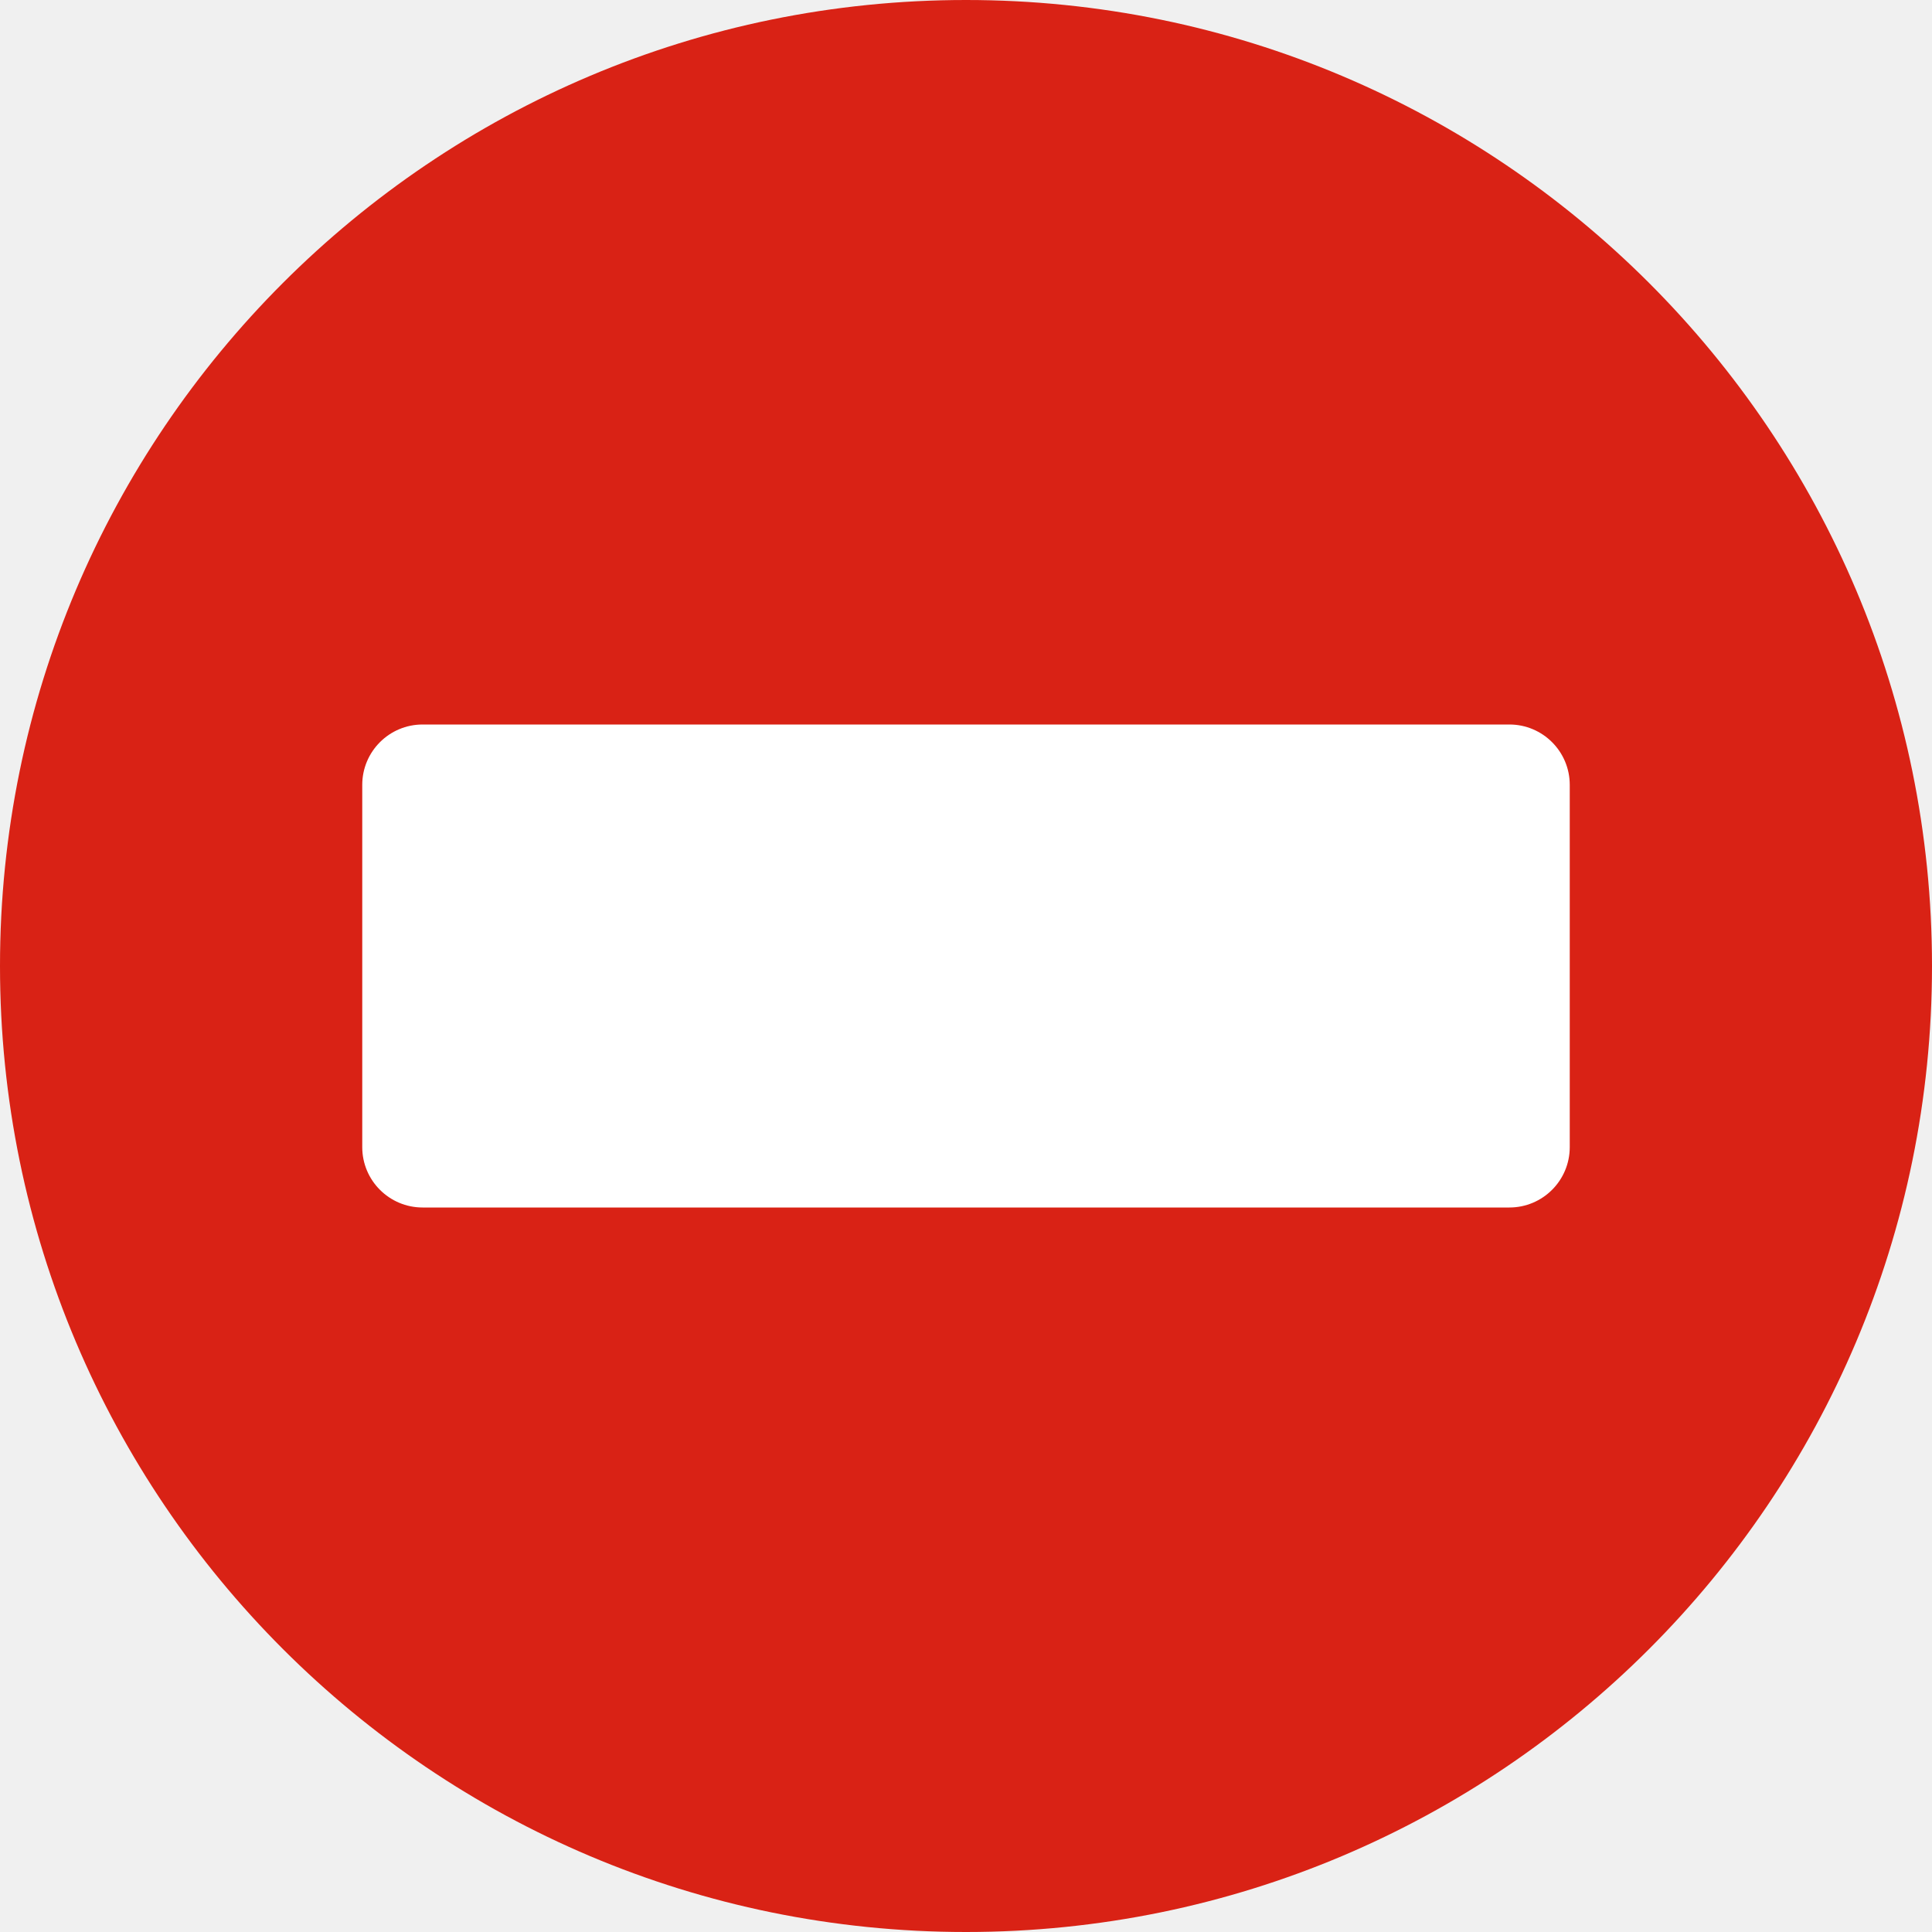
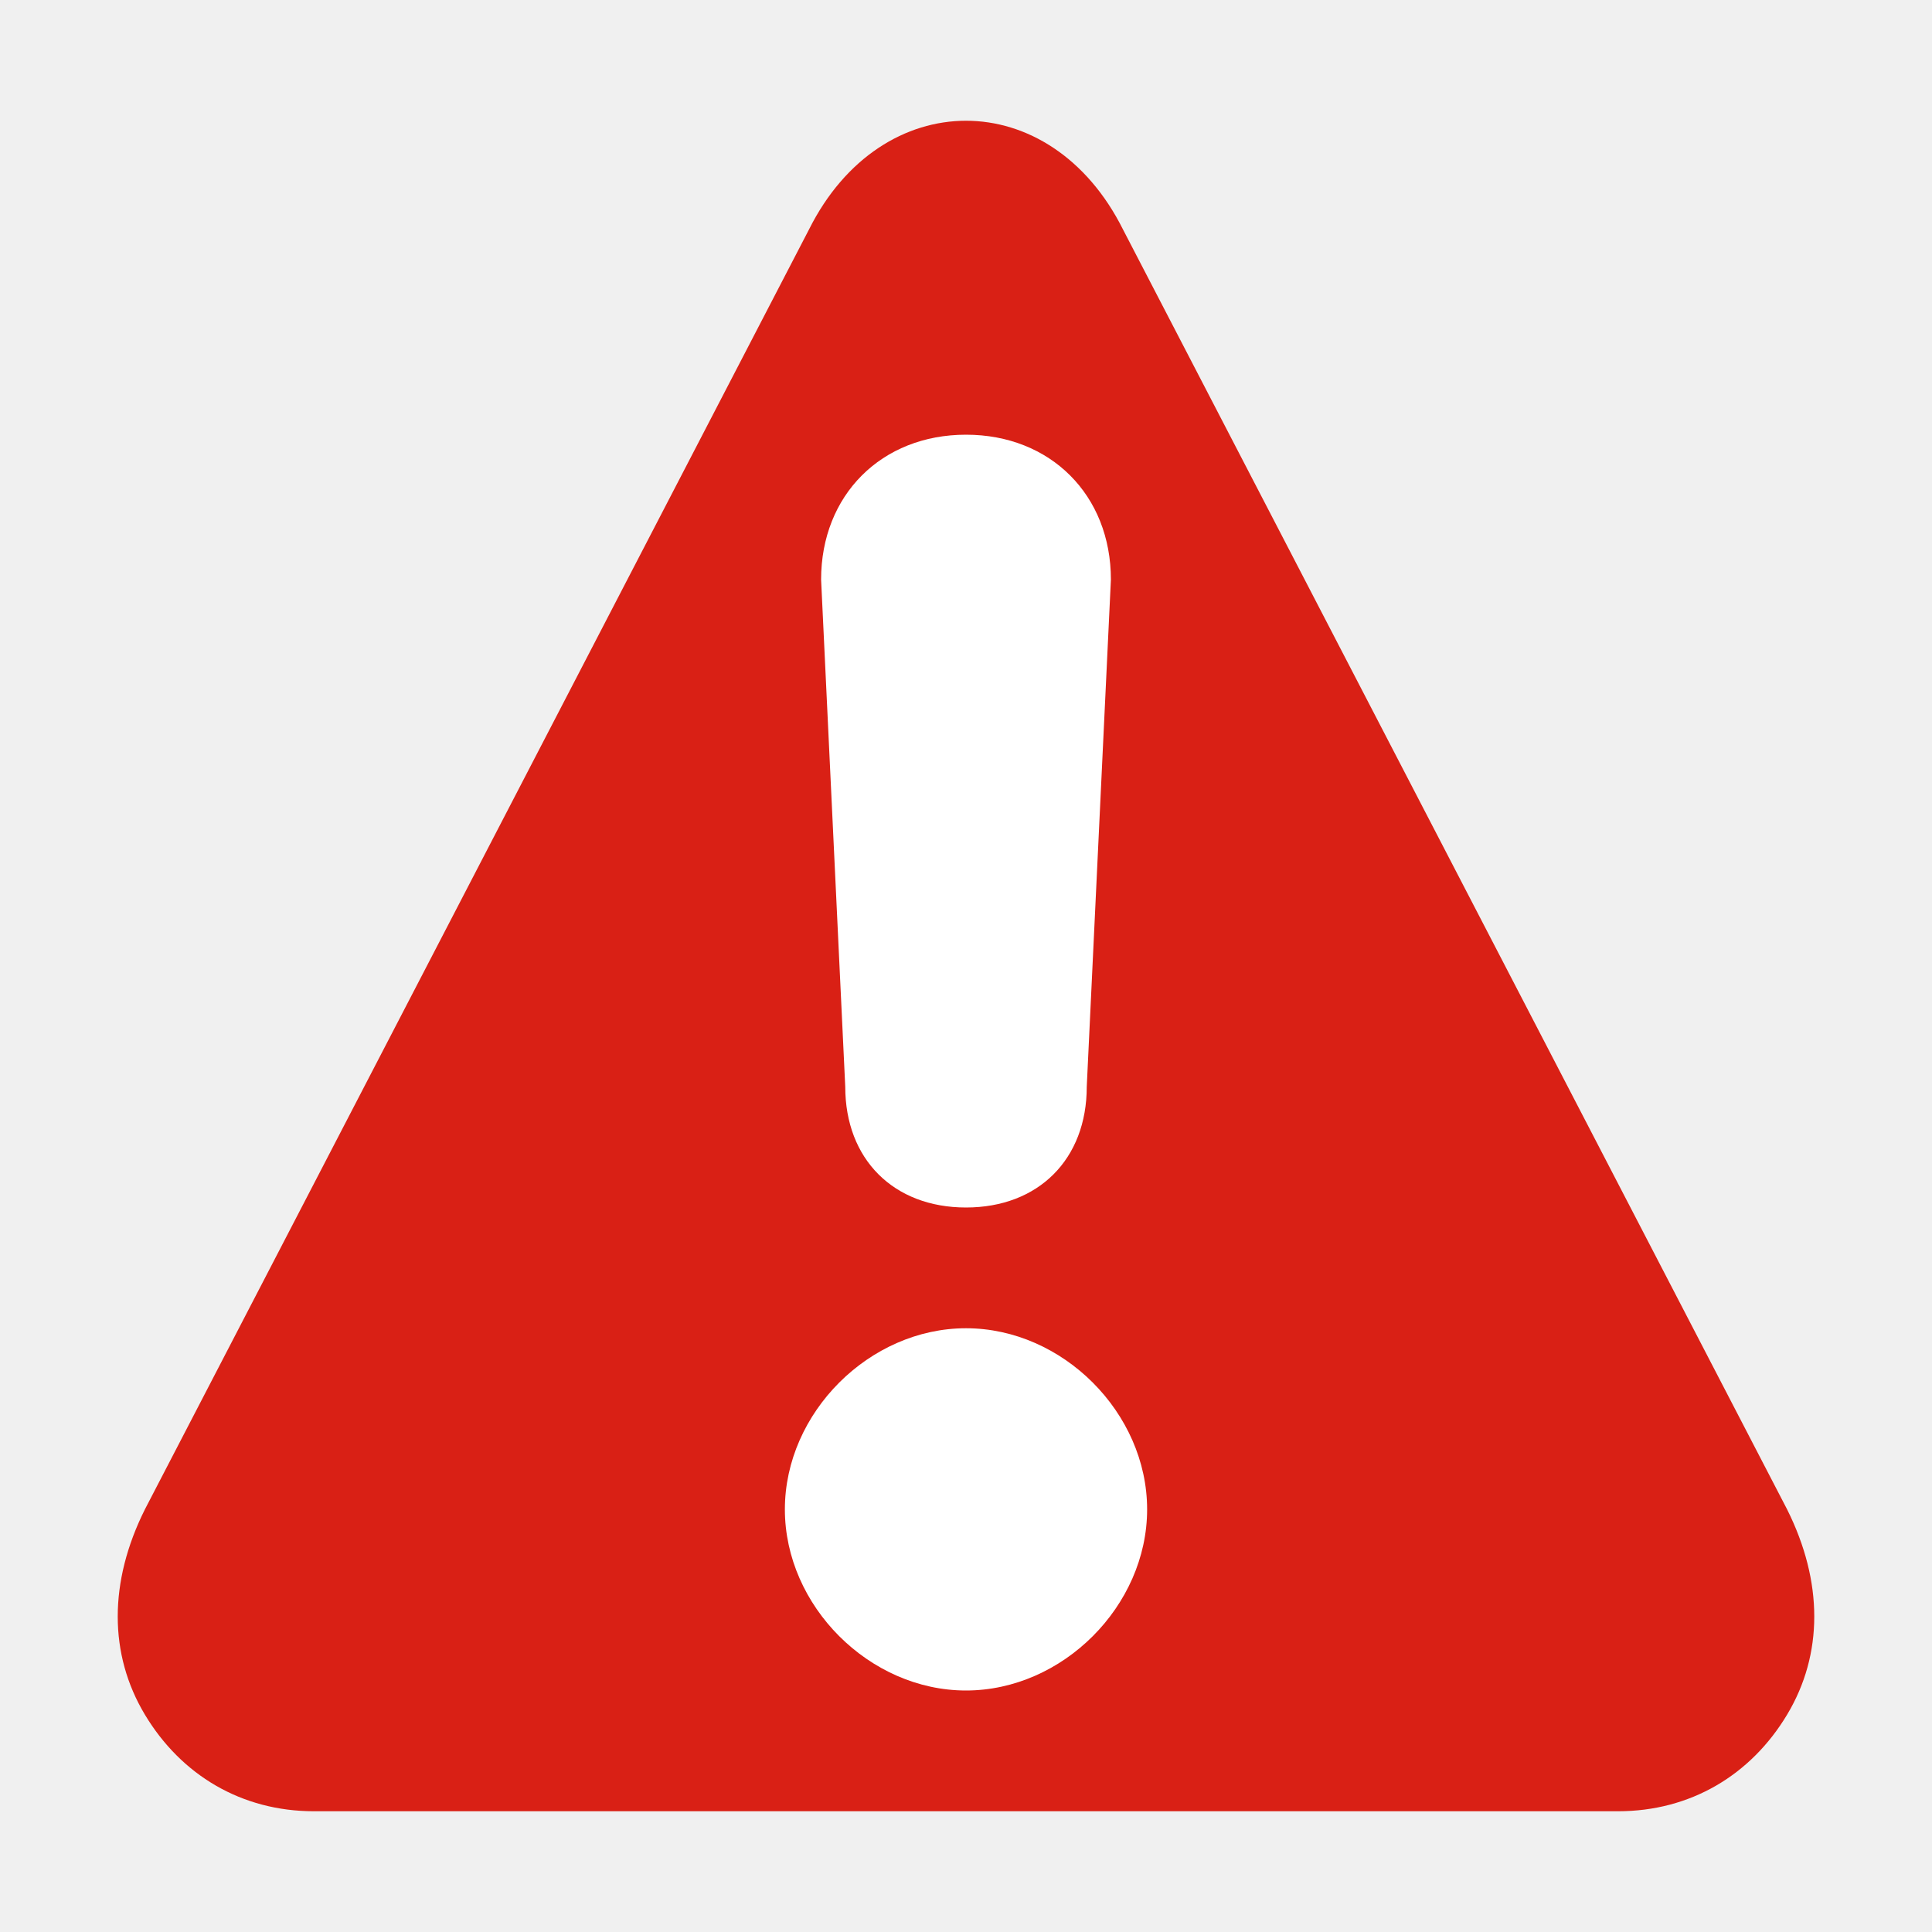
- <svg xmlns="http://www.w3.org/2000/svg" width="16" height="16" viewBox="0 0 16 16">
-   <style>
-     circle {
-       fill: #D92215;
-     }
-     rect {
-       fill: #fff;
-     }
-   </style>
-   <circle cx="8" cy="8" r="8" />
-   <rect x="3" y="6" width="10" height="4" rx=".5" ry=".5" />
+ <svg xmlns="http://www.w3.org/2000/svg" version="1.1" id="Layer_1" x="0px" y="0px" viewBox="0 0 16 16" style="enable-background:new 0 0 16 16;" xml:space="preserve">
+   <g id="Layer_1_1_">
+     <path fill="#d92015" d="M14.8,12.5L9.3,1.9C9,1.3,8.5,1,8,1S7,1.3,6.7,1.9L1.2,12.5c-0.3,0.6-0.3,1.2,0,1.7S2,15,2.6,15h10.8   c0.6,0,1.1-0.3,1.4-0.8C15.1,13.7,15.1,13.1,14.8,12.5z" />
+     <path fill="#fff" d="M8,11c-0.8,0-1.5,0.7-1.5,1.5S7.2,14,8,14s1.5-0.7,1.5-1.5S8.8,11,8,11z M8,10L8,10c0.6,0,1-0.4,1-1l0.2-4.2   c0-0.7-0.5-1.2-1.2-1.2S6.8,4.1,6.8,4.8L7,9C7,9.6,7.4,10,8,10z" />
+   </g>
</svg>
